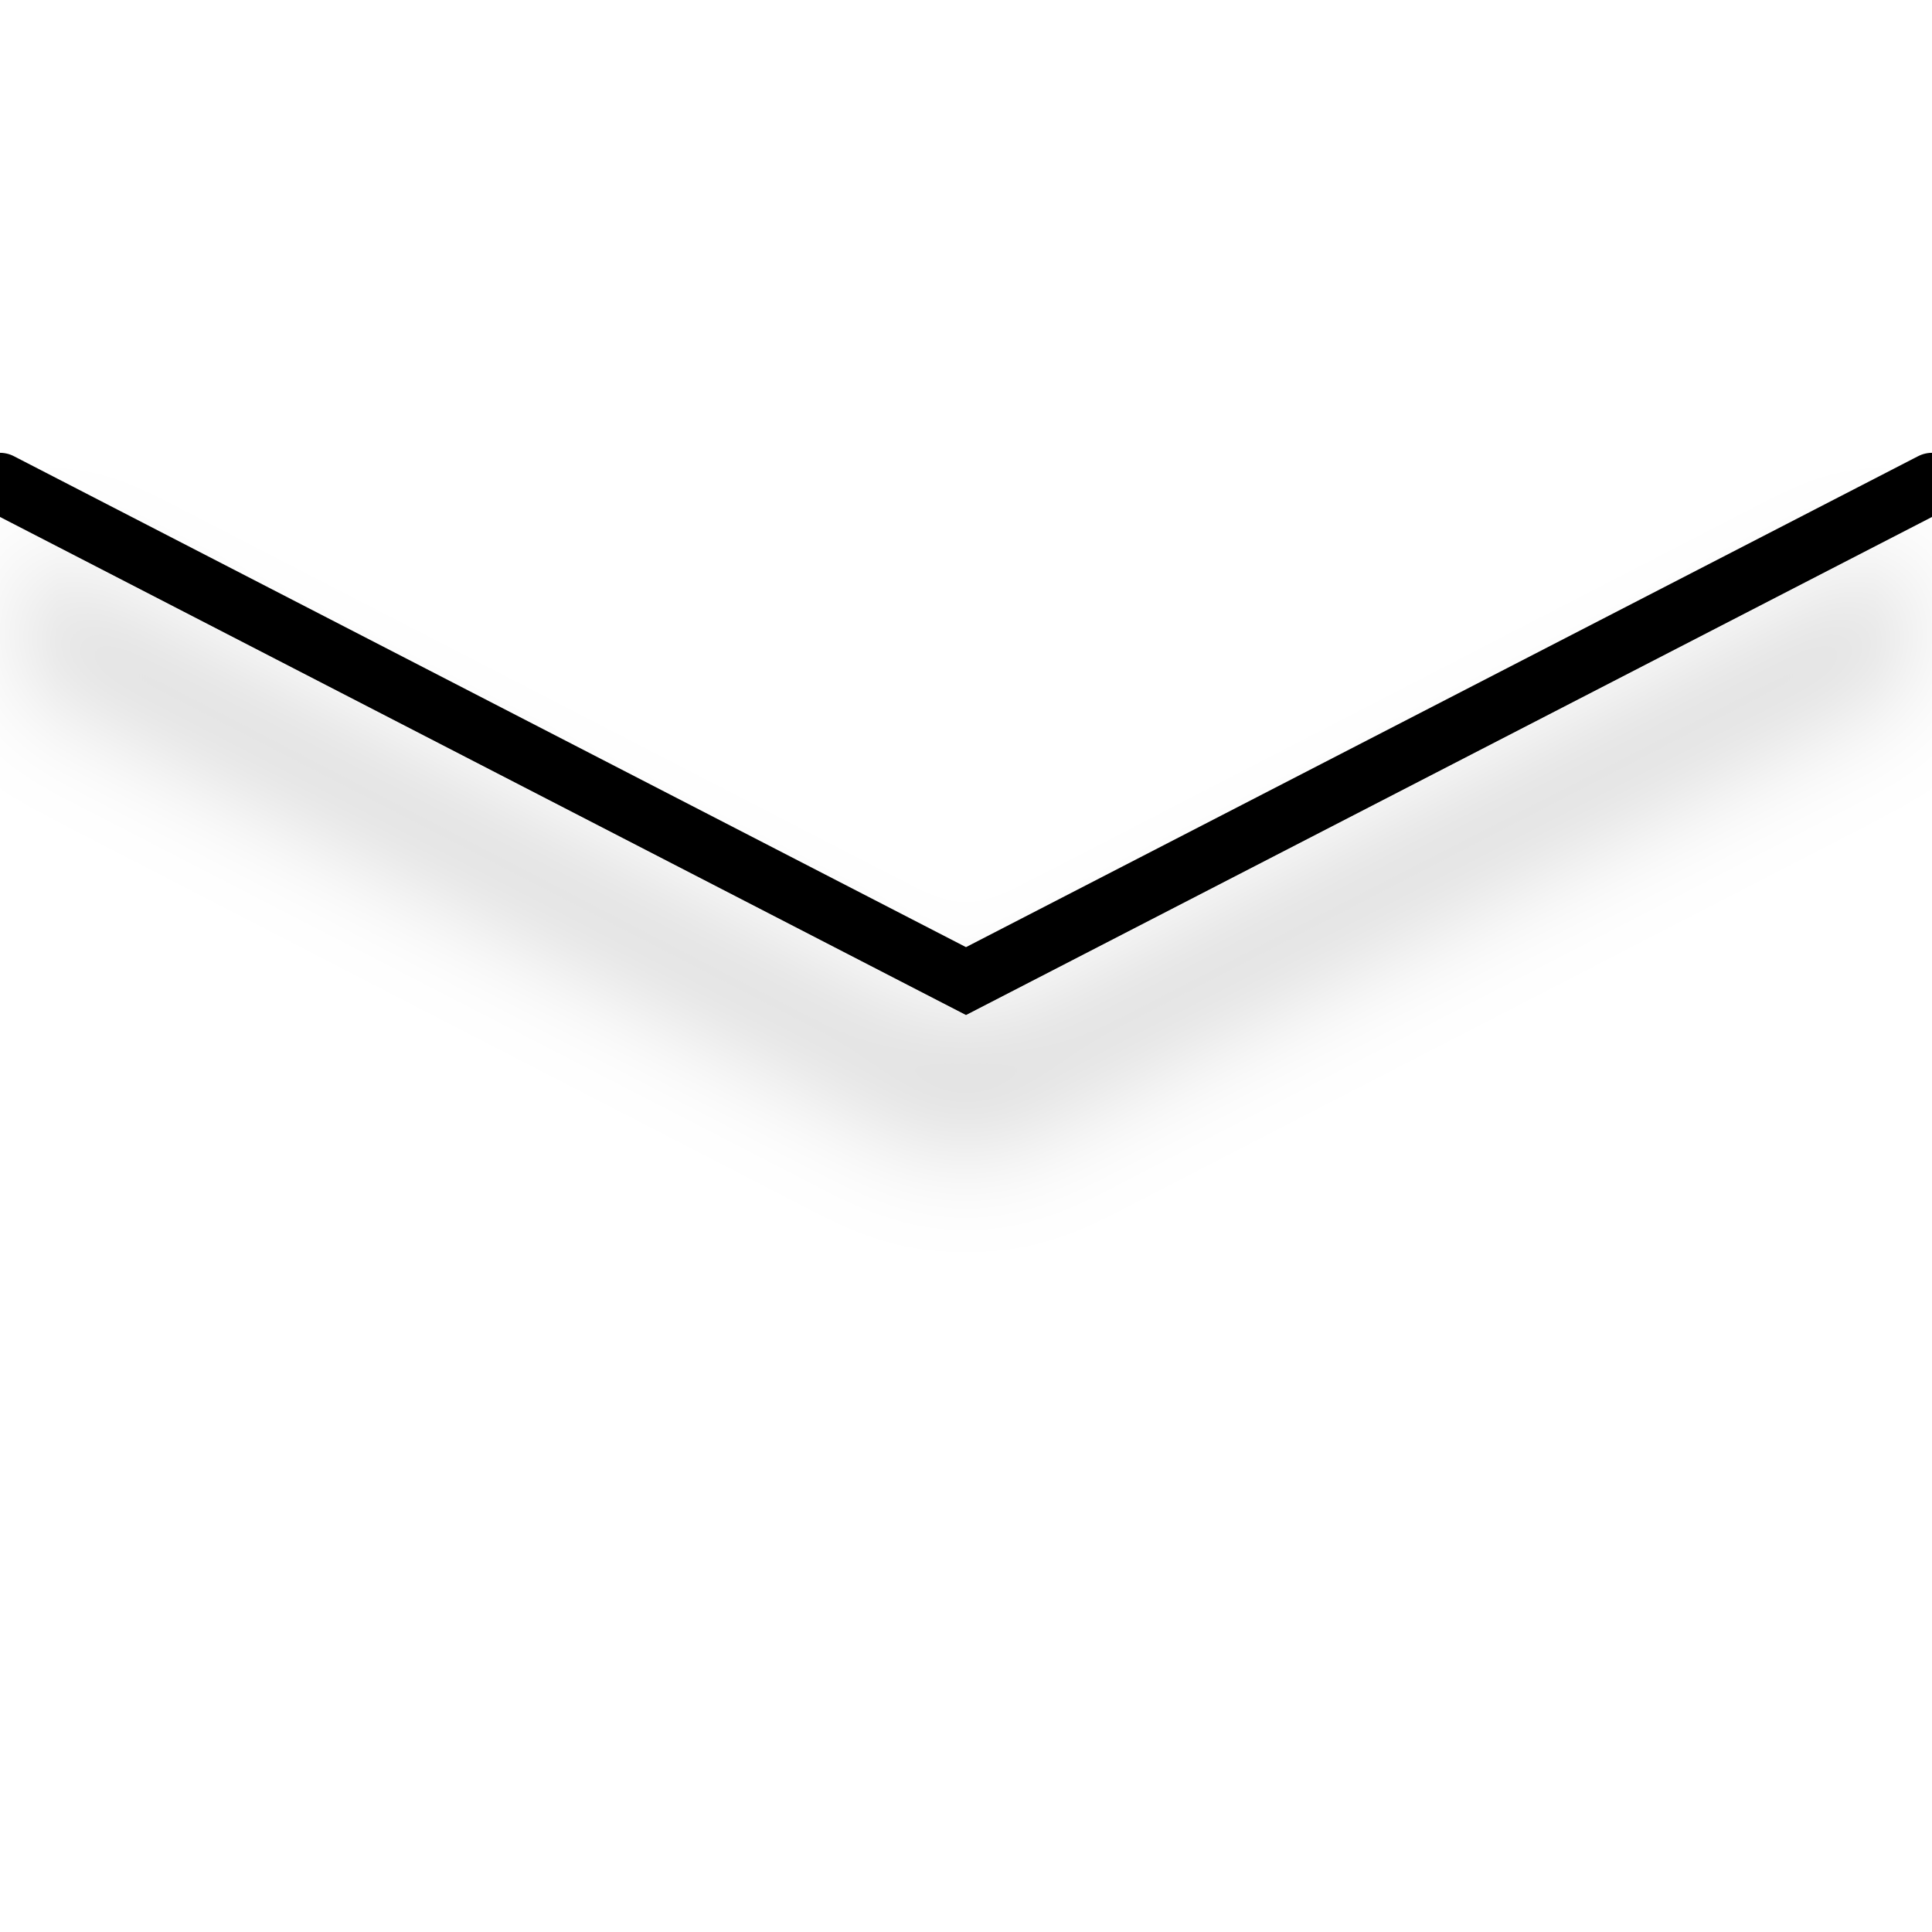
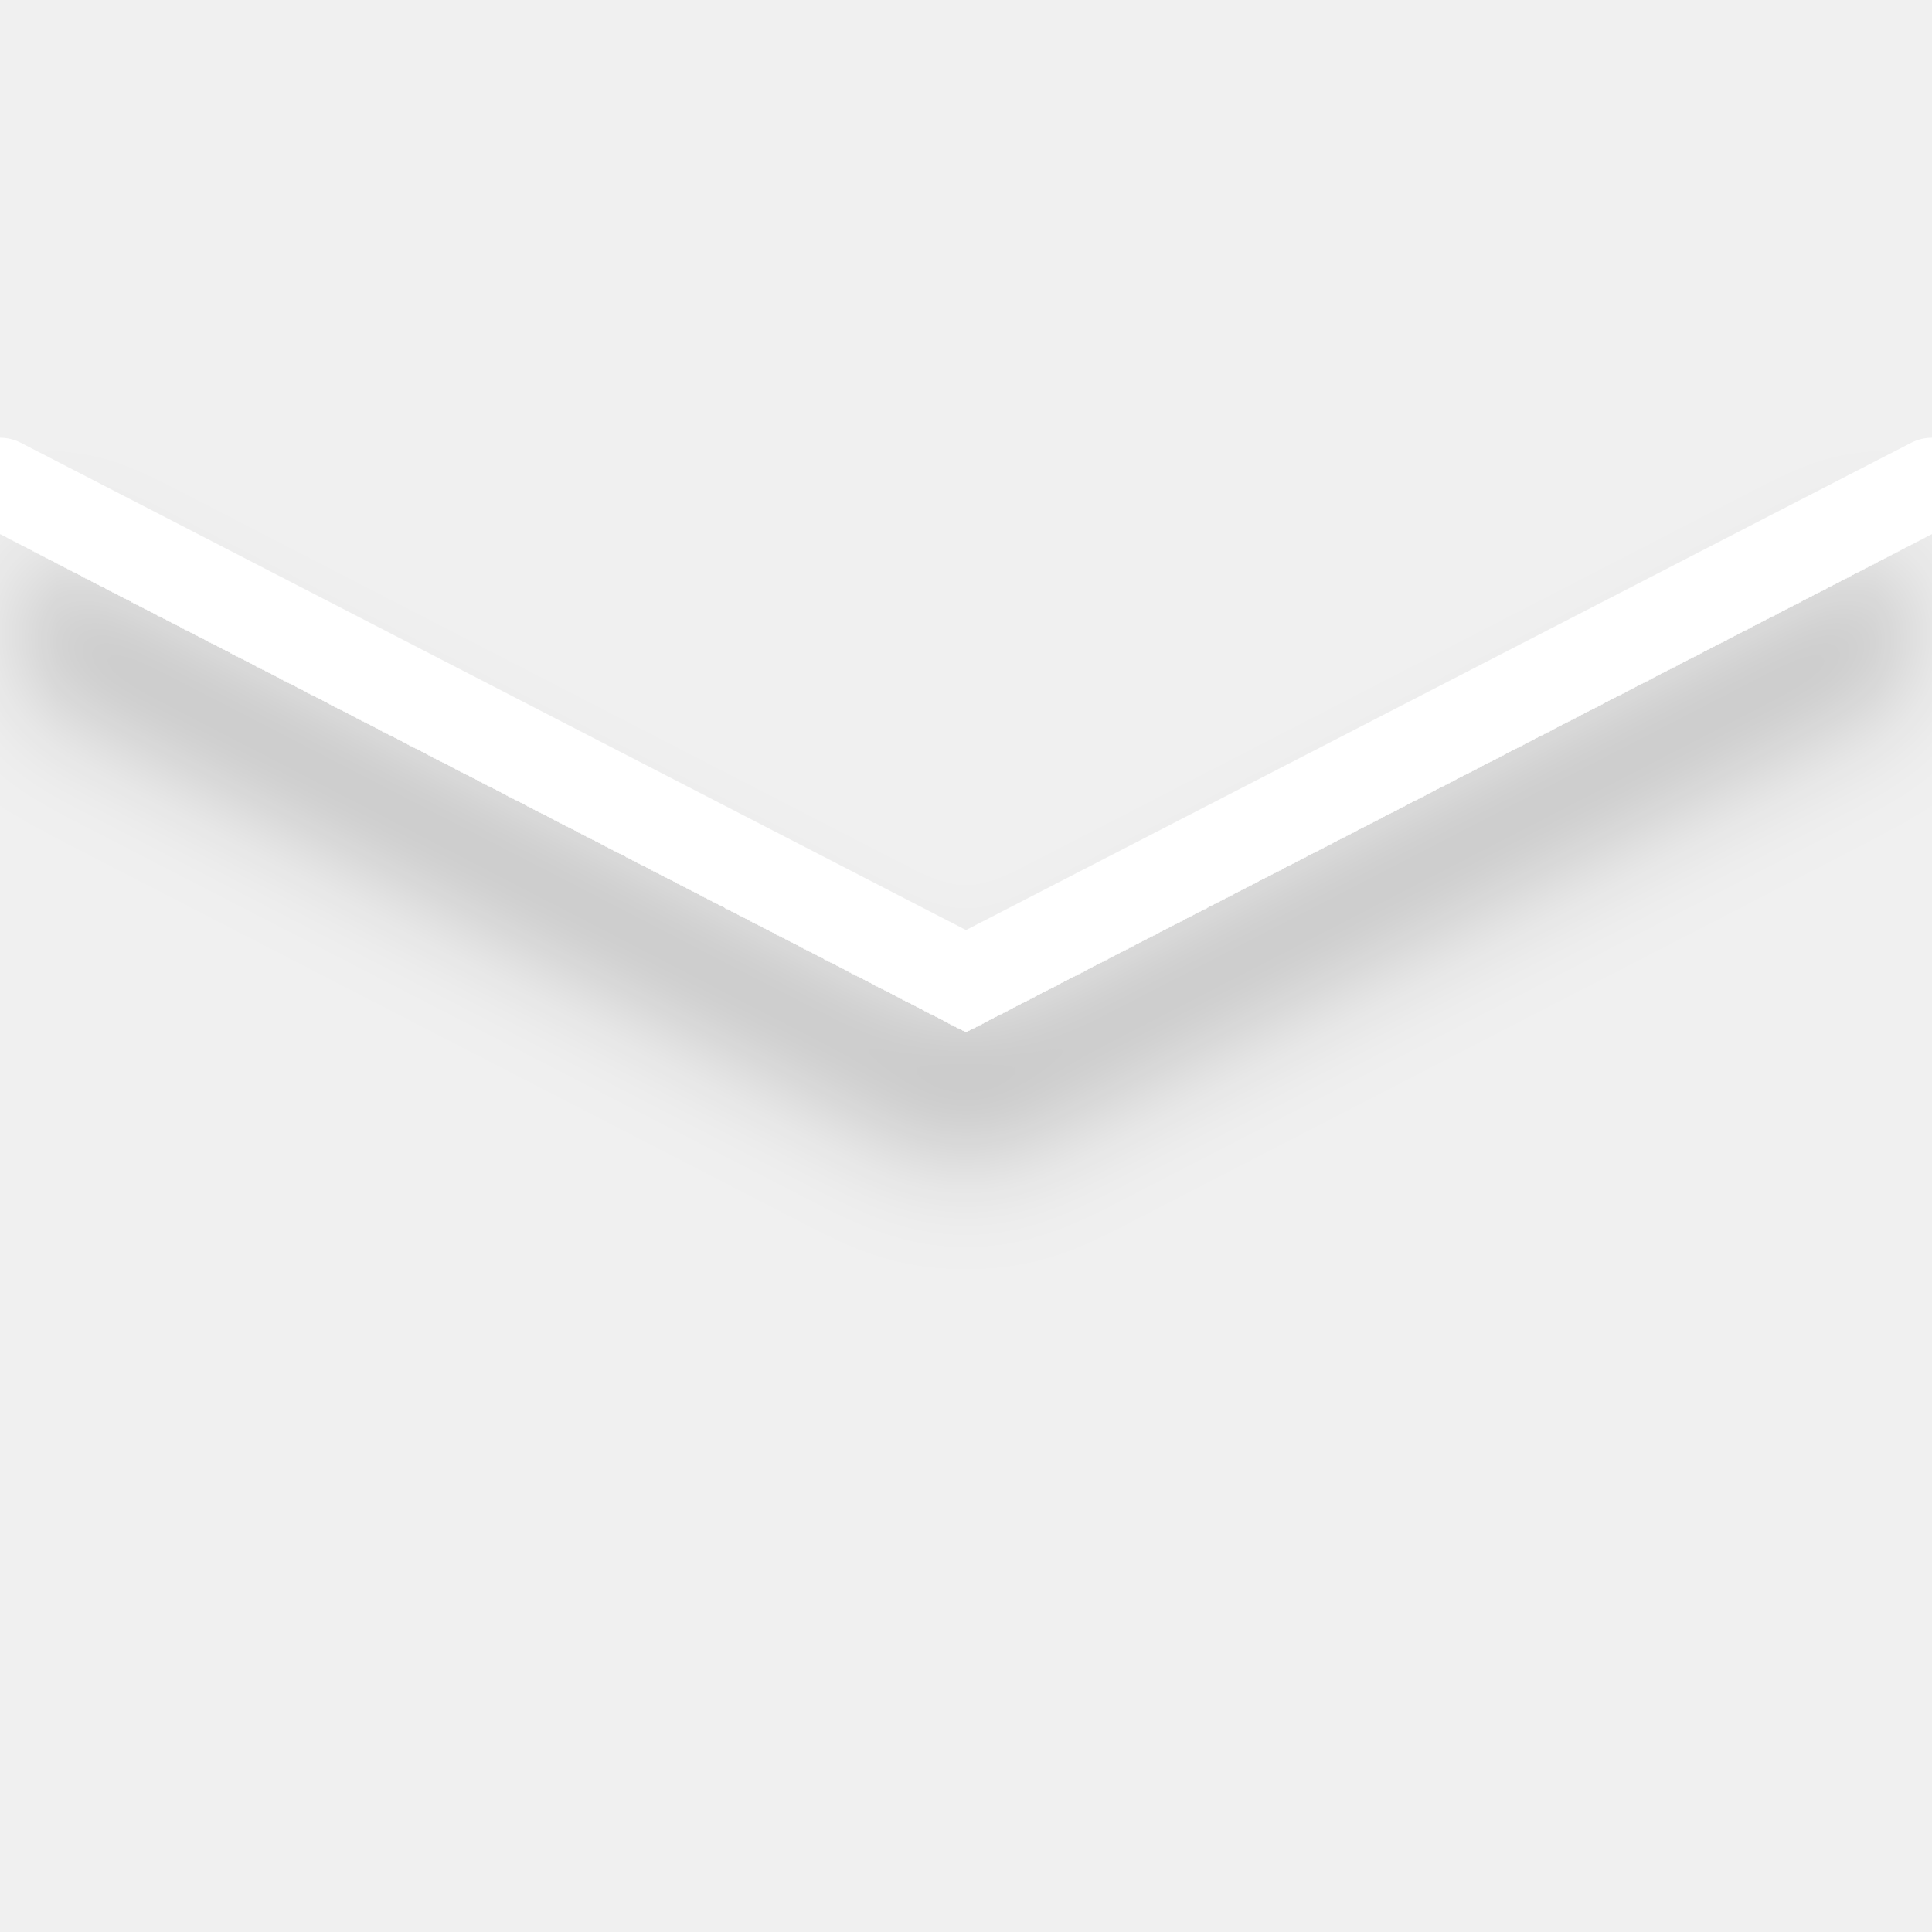
<svg xmlns="http://www.w3.org/2000/svg" width="64" height="64" viewBox="0 0 64 64" fill="none">
  <g clip-path="url(#clip0_28_170)">
-     <rect width="64" height="64" fill="white" />
    <g filter="url(#filter0_d_28_170)">
-       <path d="M0 16L32 32.5L64 16" stroke="black" stroke-width="2" stroke-linecap="round" />
+       <path d="M0 16L32 32.5L64 16" stroke="white" stroke-width="3" stroke-linecap="round" />
    </g>
  </g>
  <defs>
-     <filter id="filter0_d_28_170" x="-5" y="15" width="74" height="26.625" filterUnits="userSpaceOnUse" color-interpolation-filters="sRGB">
+     <filter id="filter0_d_28_170" x="-5.5" y="14.5" width="75.001" height="27.688" filterUnits="userSpaceOnUse" color-interpolation-filters="sRGB">
      <feFlood flood-opacity="0" result="BackgroundImageFix" />
      <feColorMatrix in="SourceAlpha" type="matrix" values="0 0 0 0 0 0 0 0 0 0 0 0 0 0 0 0 0 0 127 0" result="hardAlpha" />
      <feOffset dy="4" />
      <feGaussianBlur stdDeviation="2" />
      <feComposite in2="hardAlpha" operator="out" />
      <feColorMatrix type="matrix" values="0 0 0 0 0 0 0 0 0 0 0 0 0 0 0 0 0 0 0.25 0" />
      <feBlend mode="normal" in2="BackgroundImageFix" result="effect1_dropShadow_28_170" />
      <feBlend mode="normal" in="SourceGraphic" in2="effect1_dropShadow_28_170" result="shape" />
    </filter>
    <clipPath id="clip0_28_170">
      <rect width="64" height="64" fill="white" />
    </clipPath>
  </defs>
</svg>
